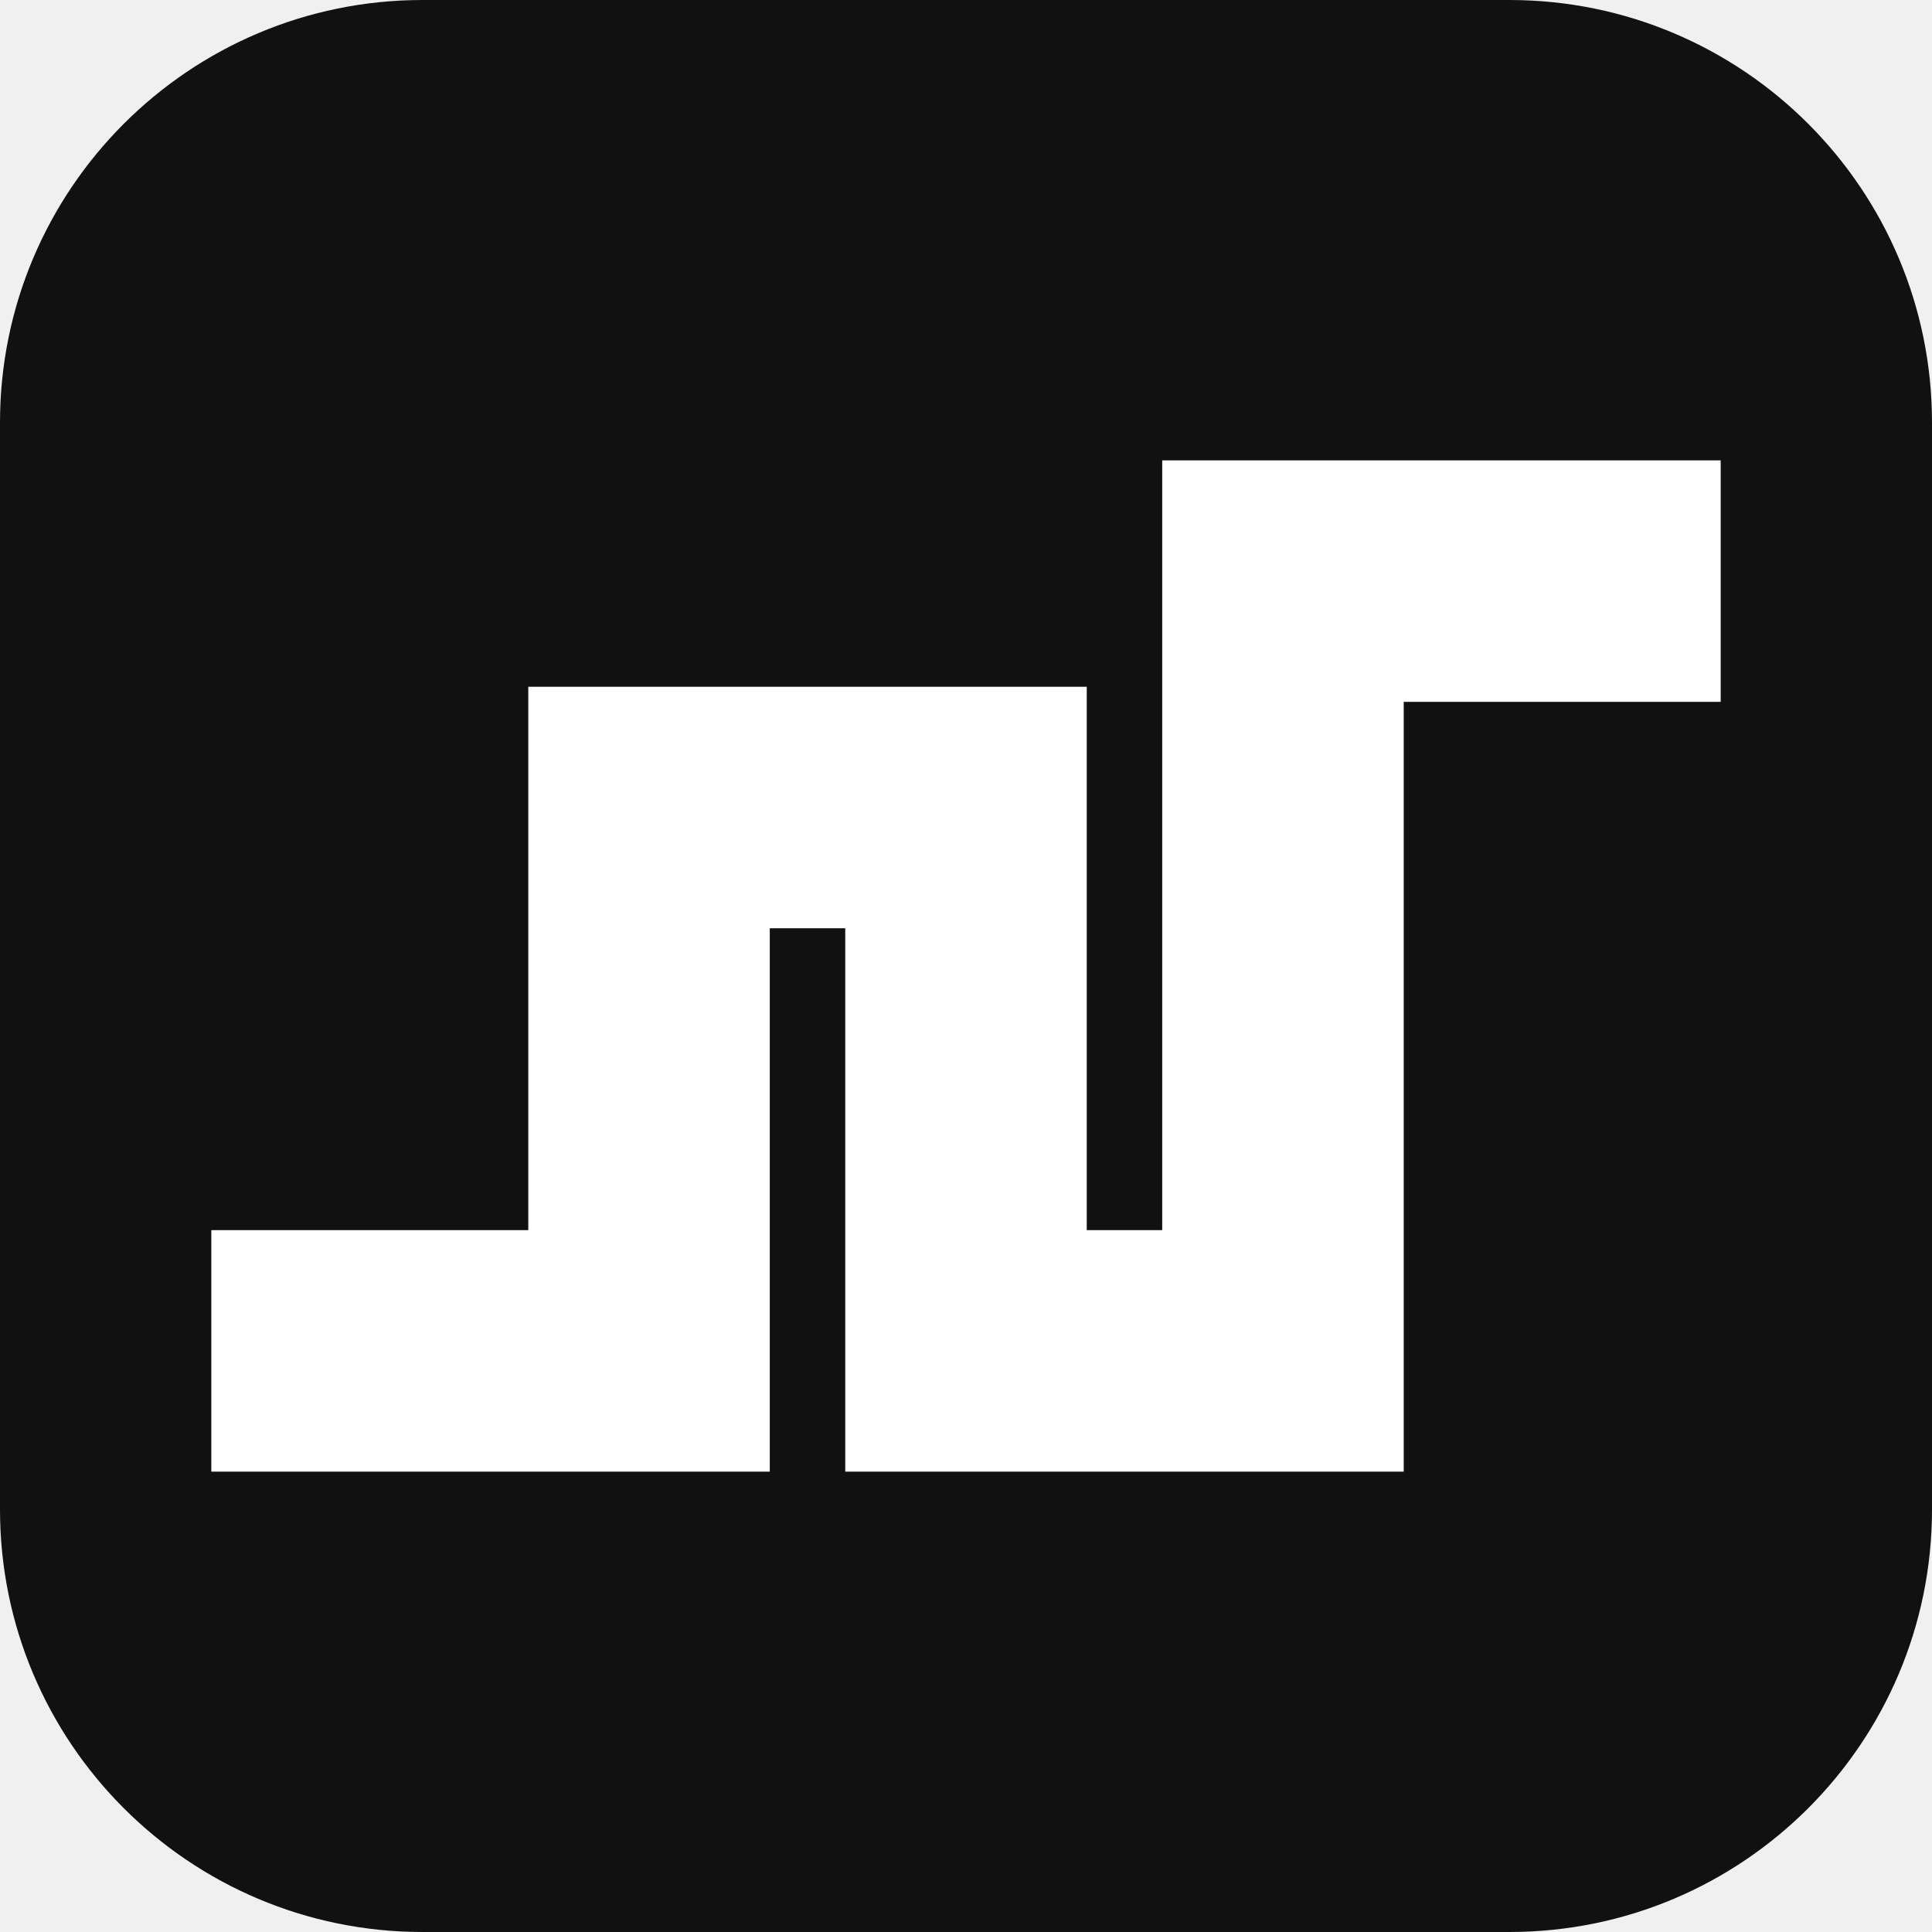
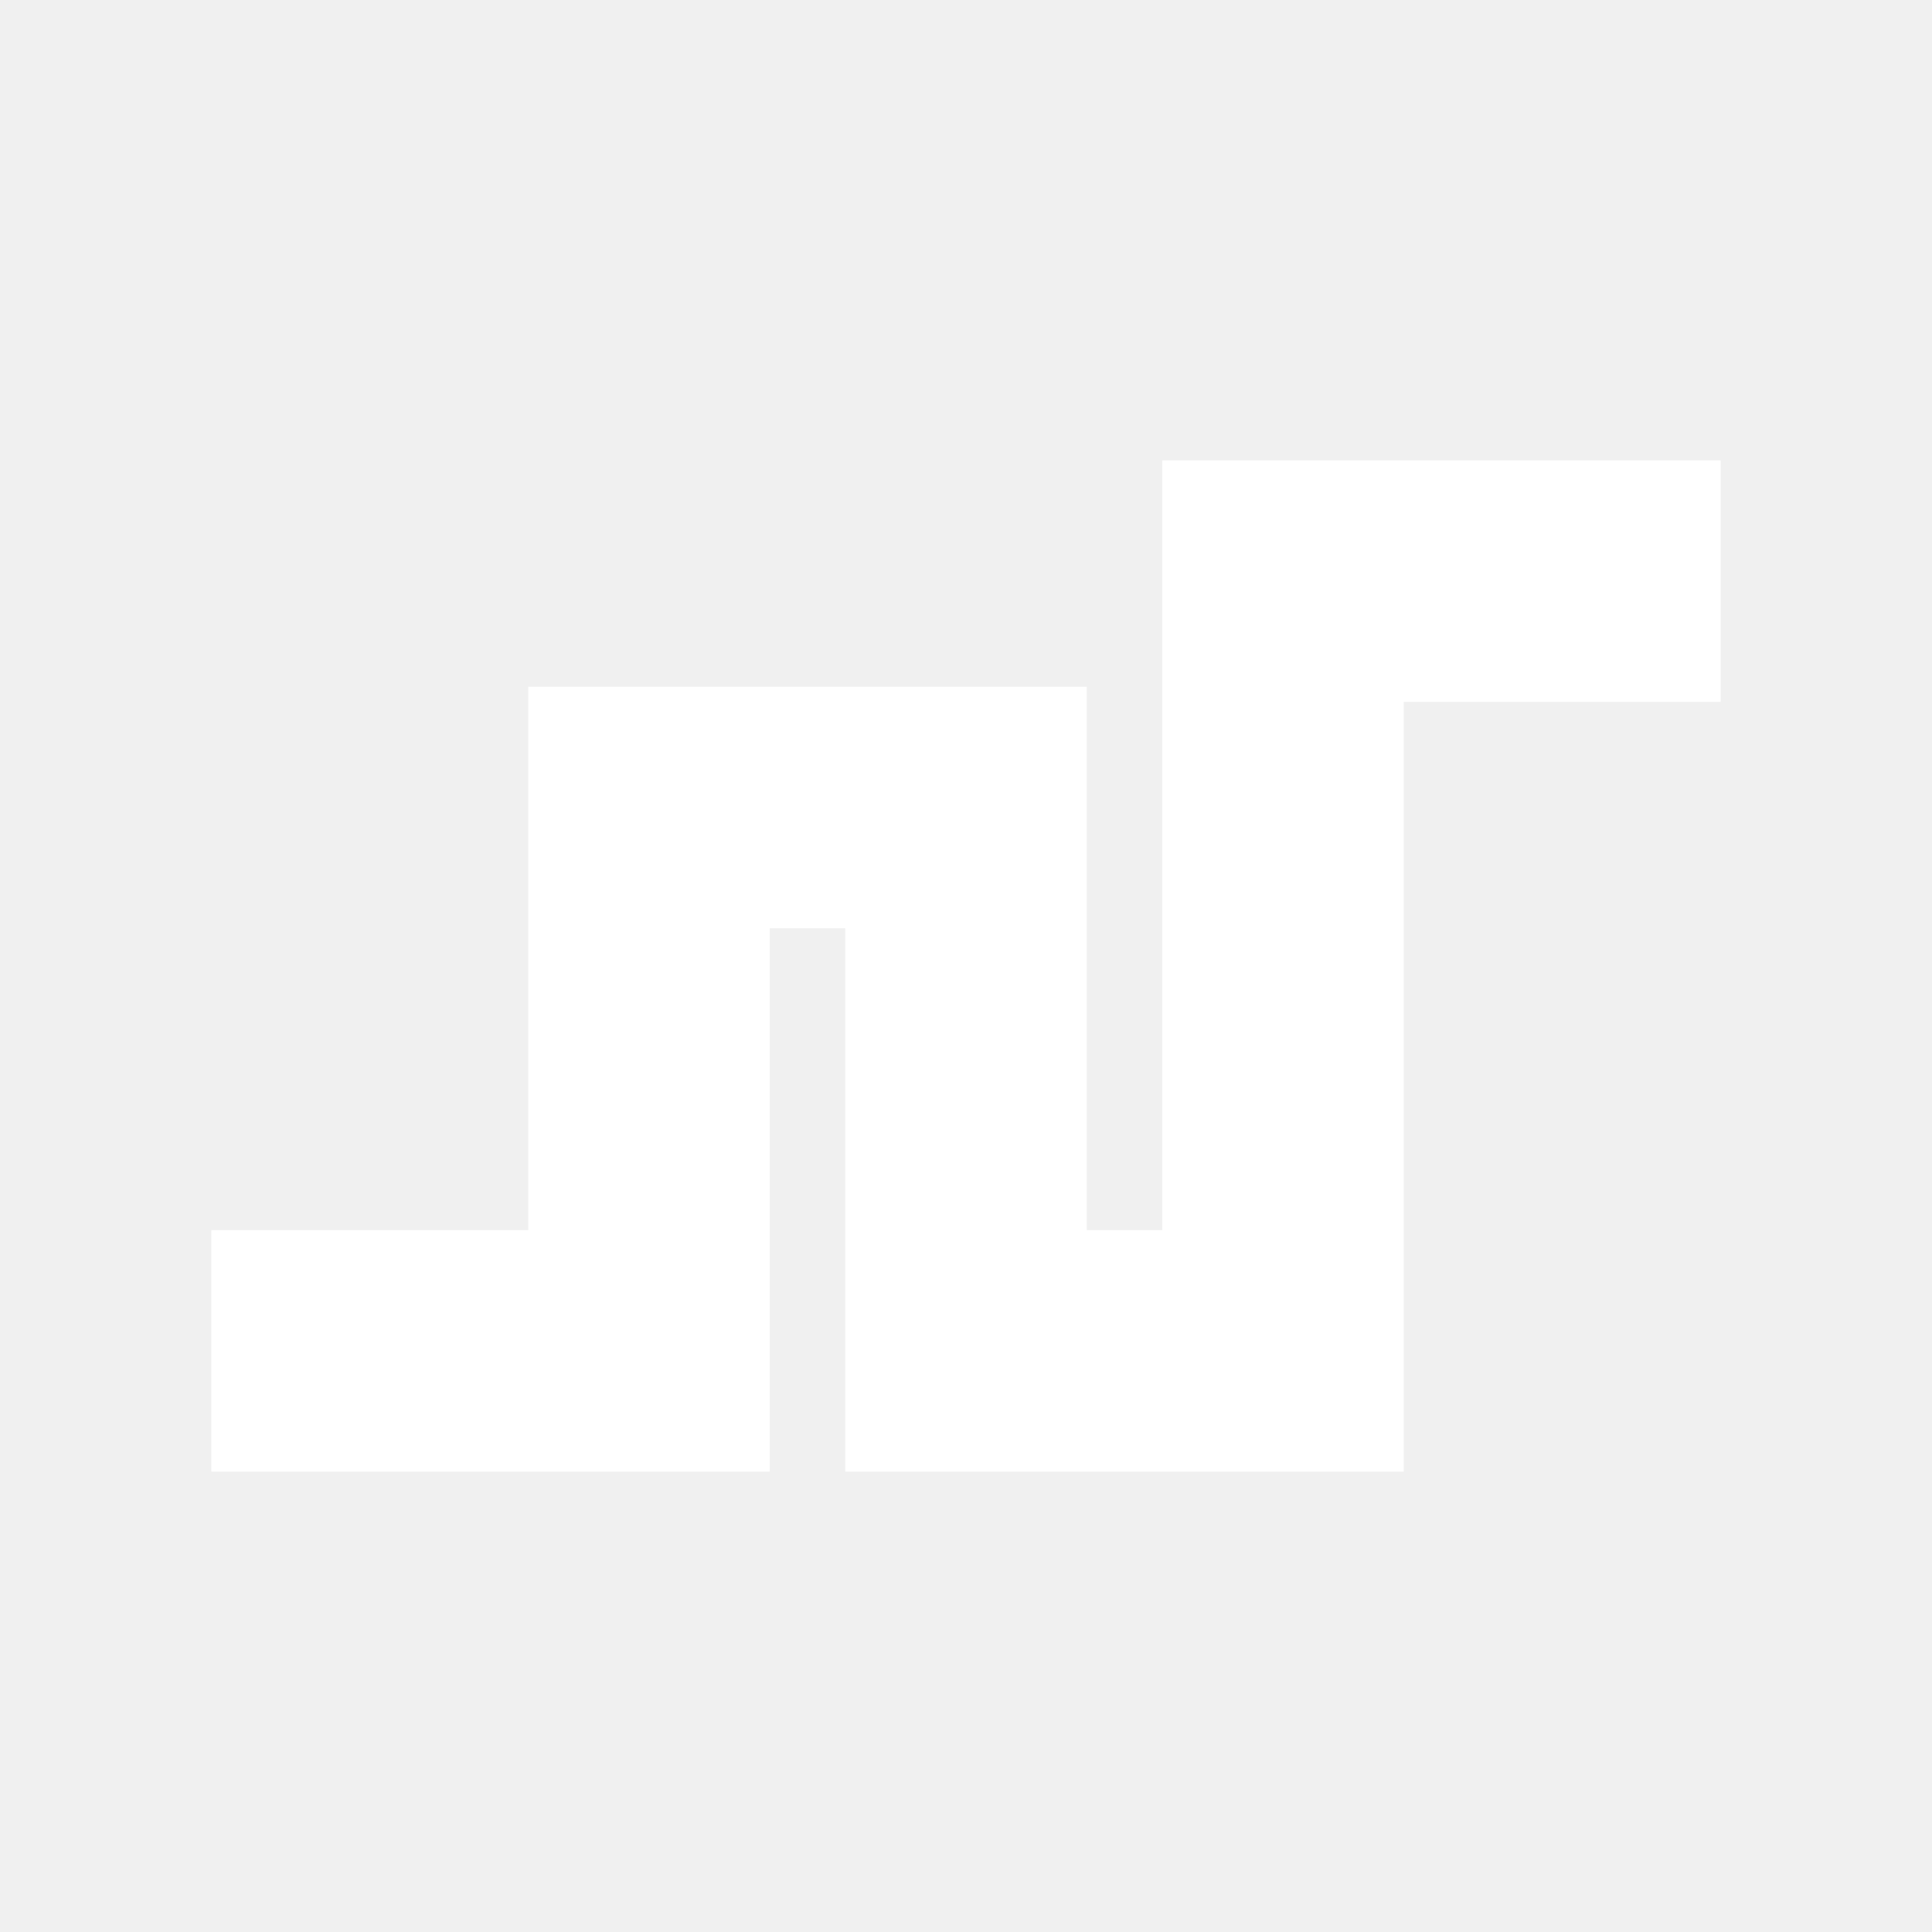
<svg xmlns="http://www.w3.org/2000/svg" viewBox="0 0 64 64">
-   <rect width="64" height="64" rx="14" fill="#111111" />
  <polyline points="11,44.75 21.5,44.75 21.5,26.75 32,26.75 32,44.75 42.5,44.75 42.5,19.25 53,19.25" fill="none" stroke="#ffffff" stroke-width="8" stroke-linecap="square" stroke-linejoin="miter" />
</svg>
